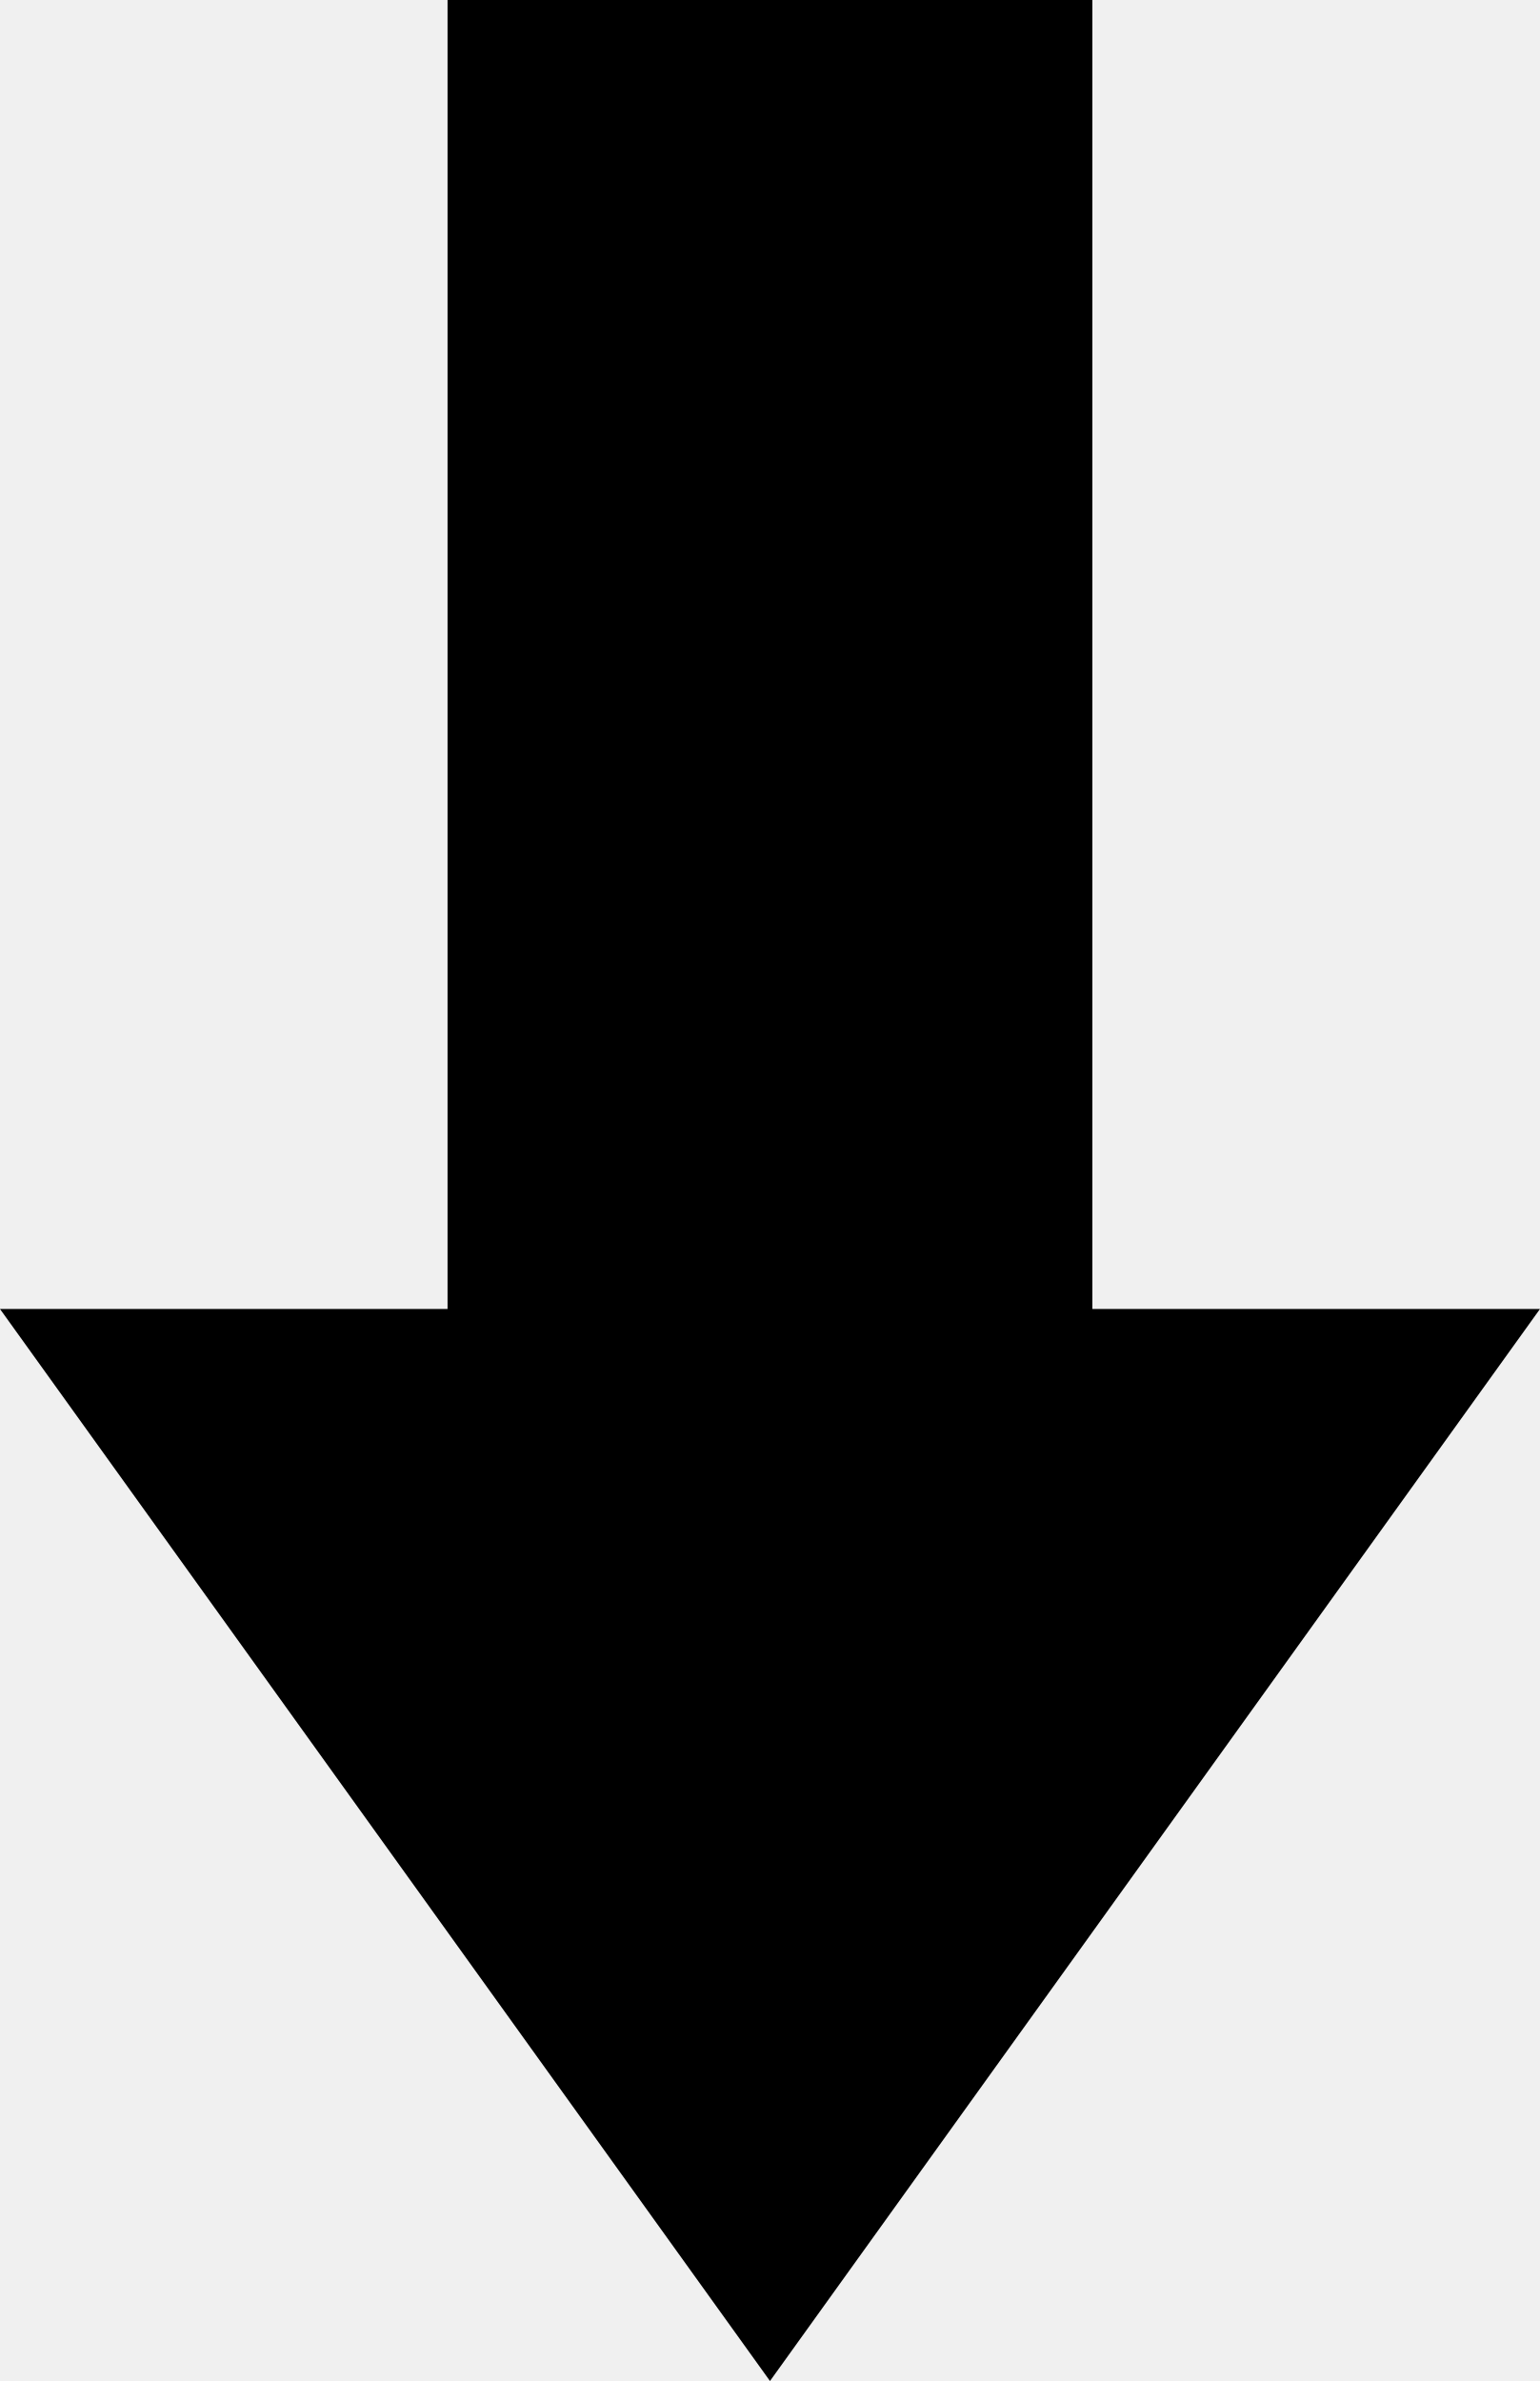
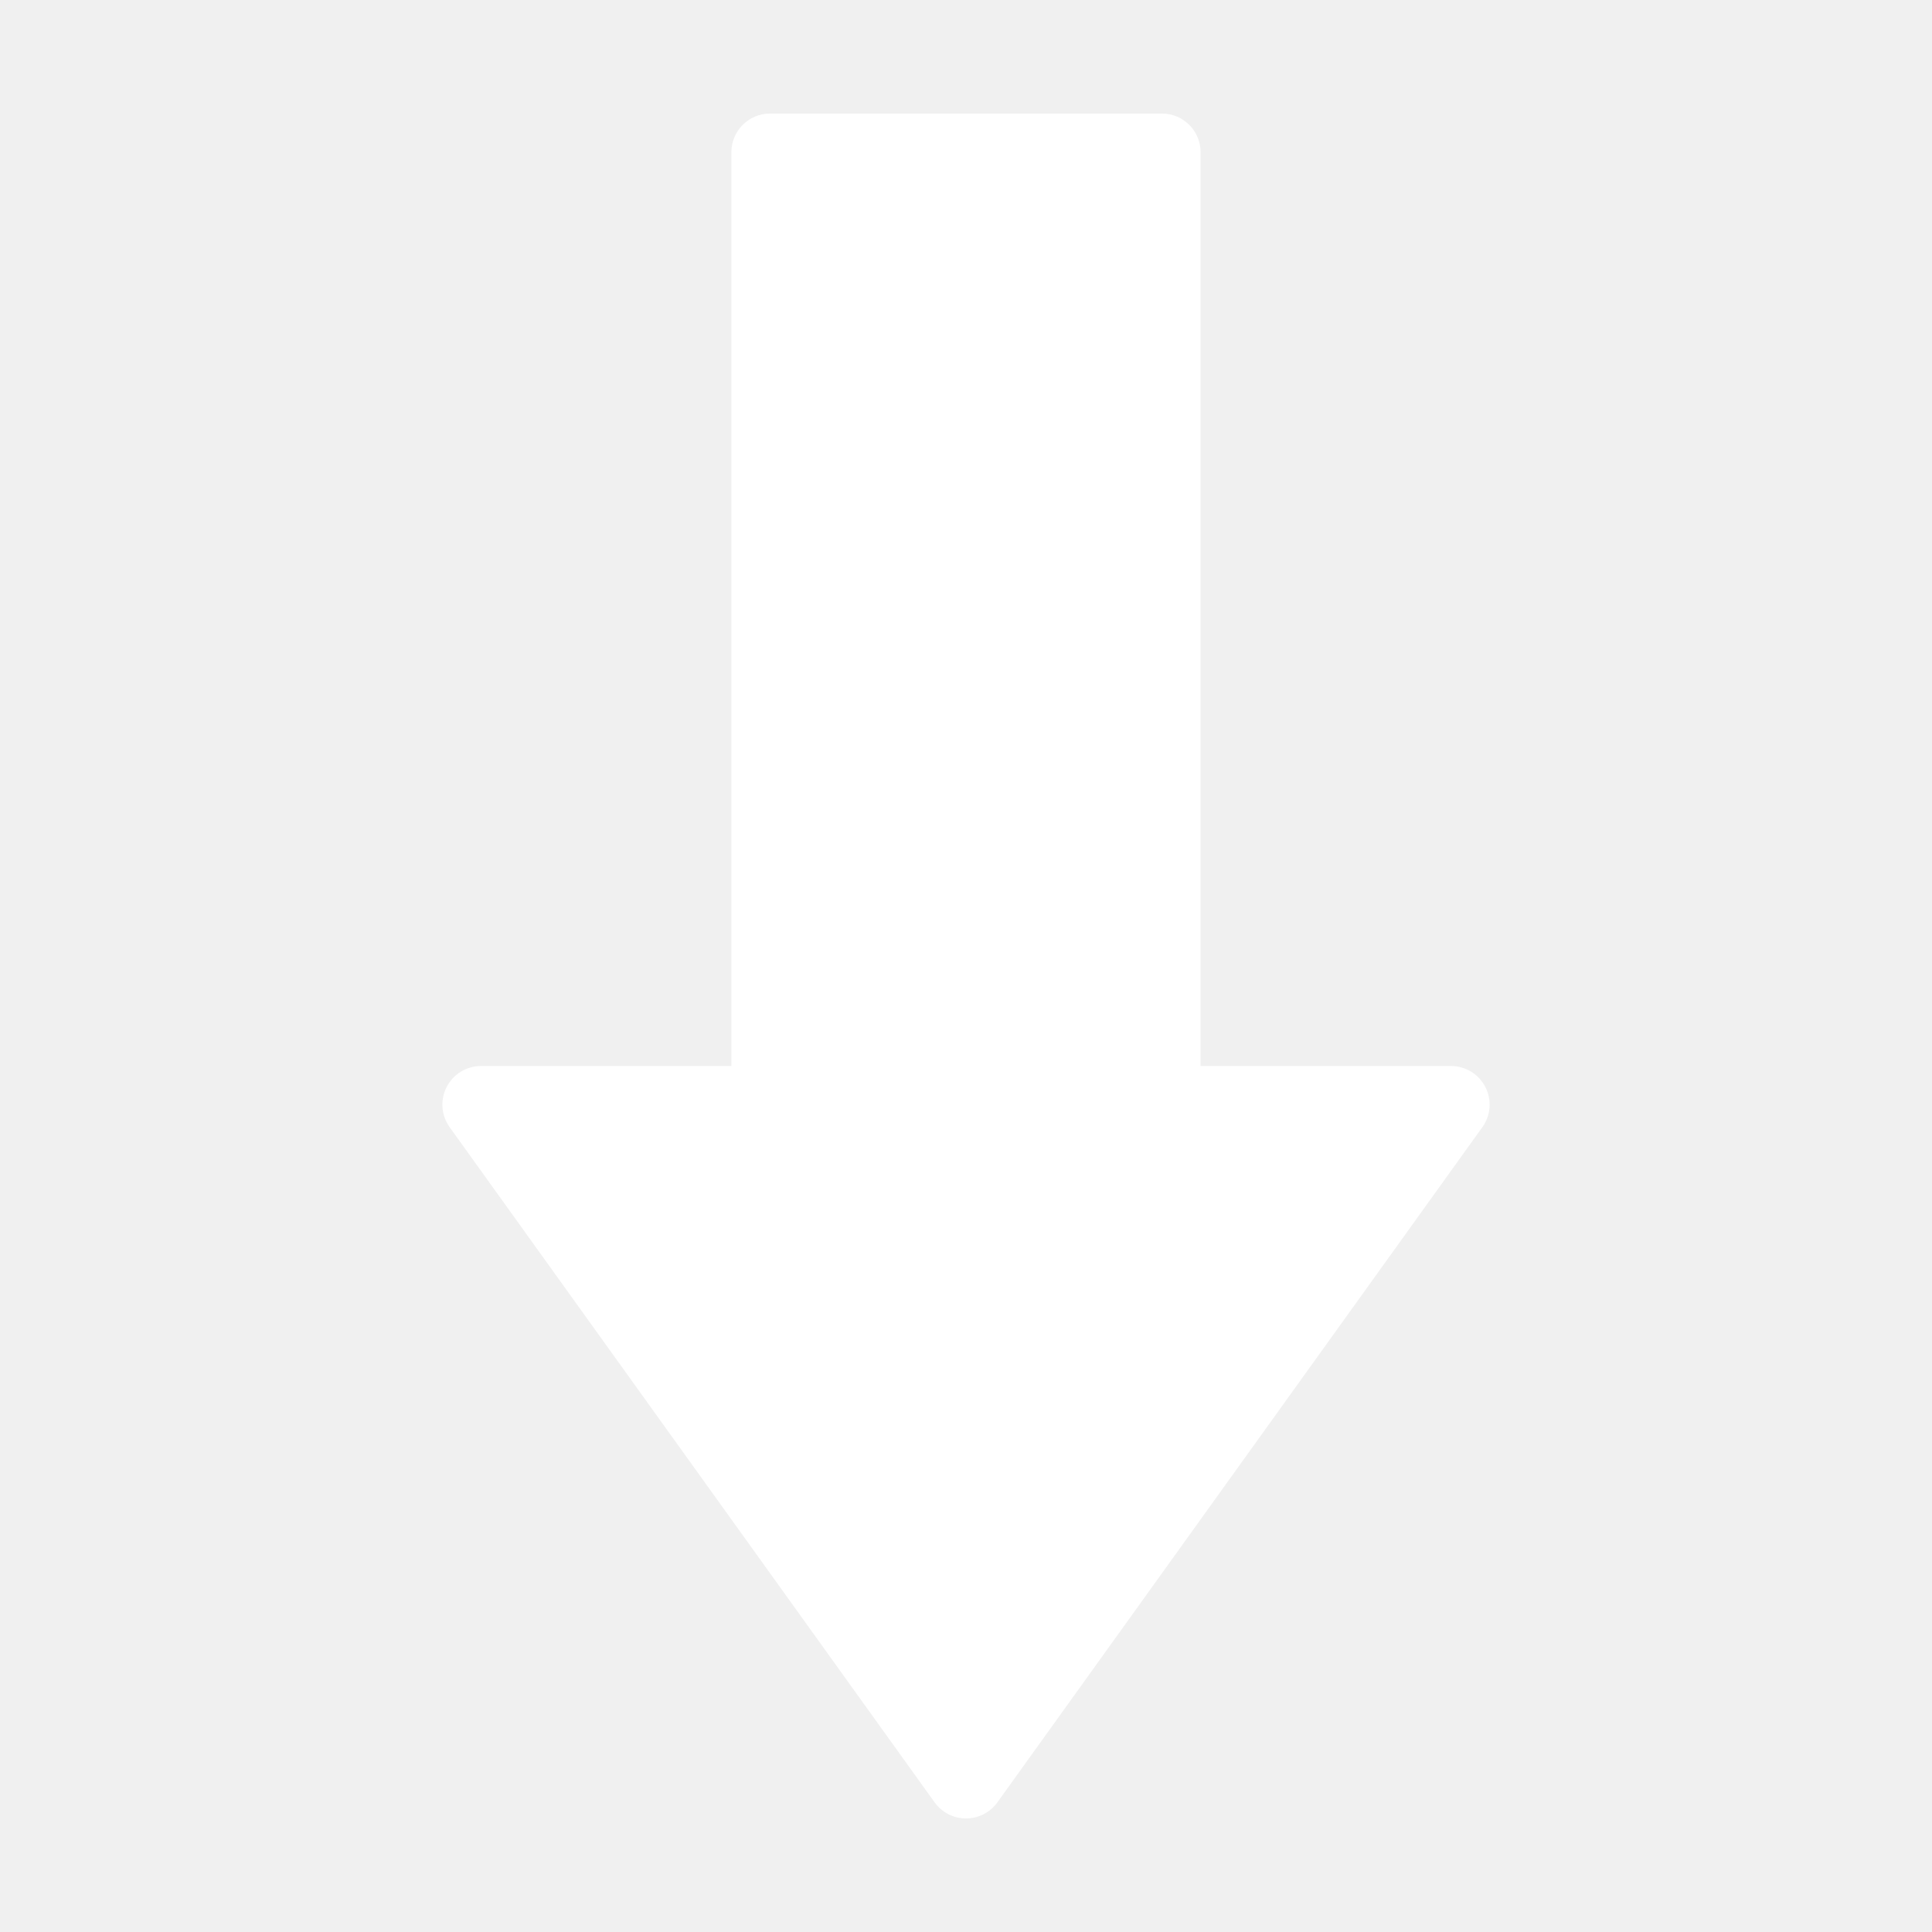
- <svg xmlns="http://www.w3.org/2000/svg" viewBox="0 0 290 448.37">
-   <polygon points="145 448.37 290 246.5 0 246.5 145 448.37" />
-   <rect width="307.91" height="121.43" x="93.05" y="127.2" transform="rotate(90 212.98 119.93)" />
+ <svg xmlns="http://www.w3.org/2000/svg" viewBox="0 0 500 500">
+   <defs>
+     <style>.e03b2549-9338-47d3-9bfc-a926c759b9e2{fill:#fff;}</style>
+   </defs>
+   <g id="e3725388-eb4d-44d1-9652-b79e8c3f27fc" data-name="down-icon">
+     <path class="e03b2549-9338-47d3-9bfc-a926c759b9e2" d="M258.12,466.45,383.63,291.72a10,10,0,0,0-8.13-15.84h-251a10,10,0,0,0-8.13,15.84L241.88,466.45A10,10,0,0,0,258.12,466.45Z" />
+     <rect class="e03b2549-9338-47d3-9bfc-a926c759b9e2" x="96.05" y="122.63" width="307.91" height="121.43" rx="10" transform="translate(433.34 -66.66) rotate(90)" />
+   </g>
</svg>
